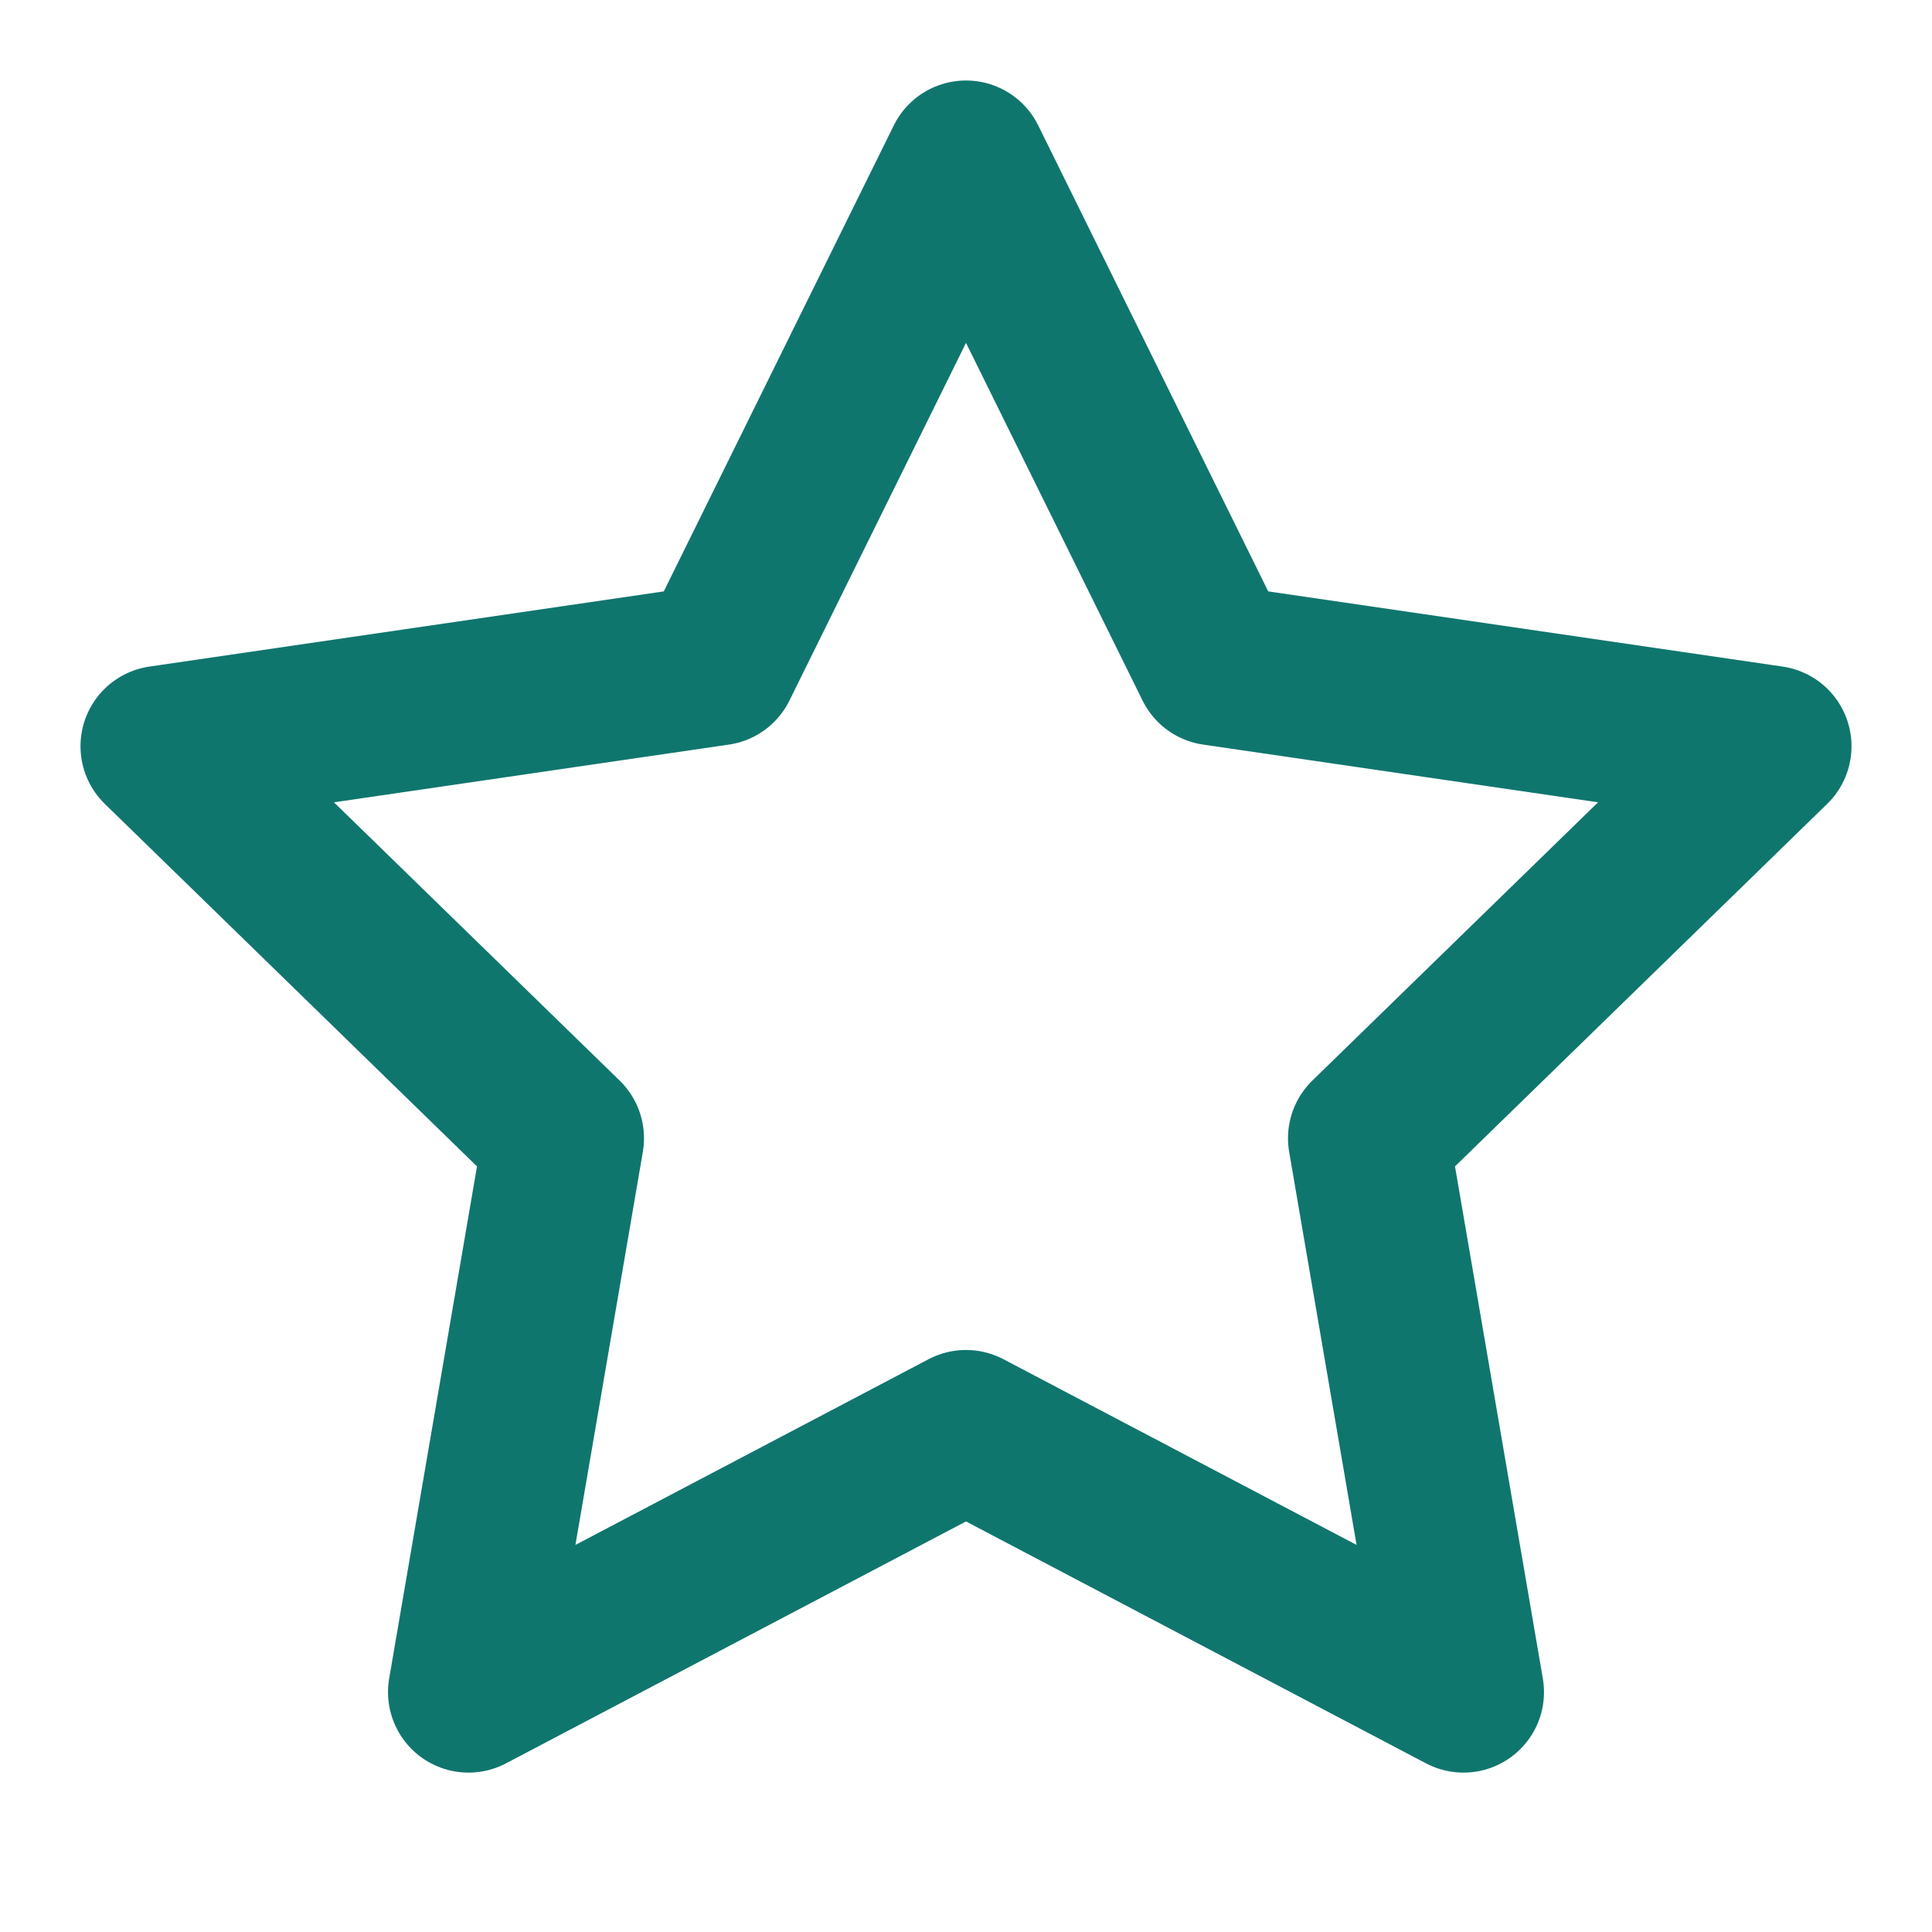
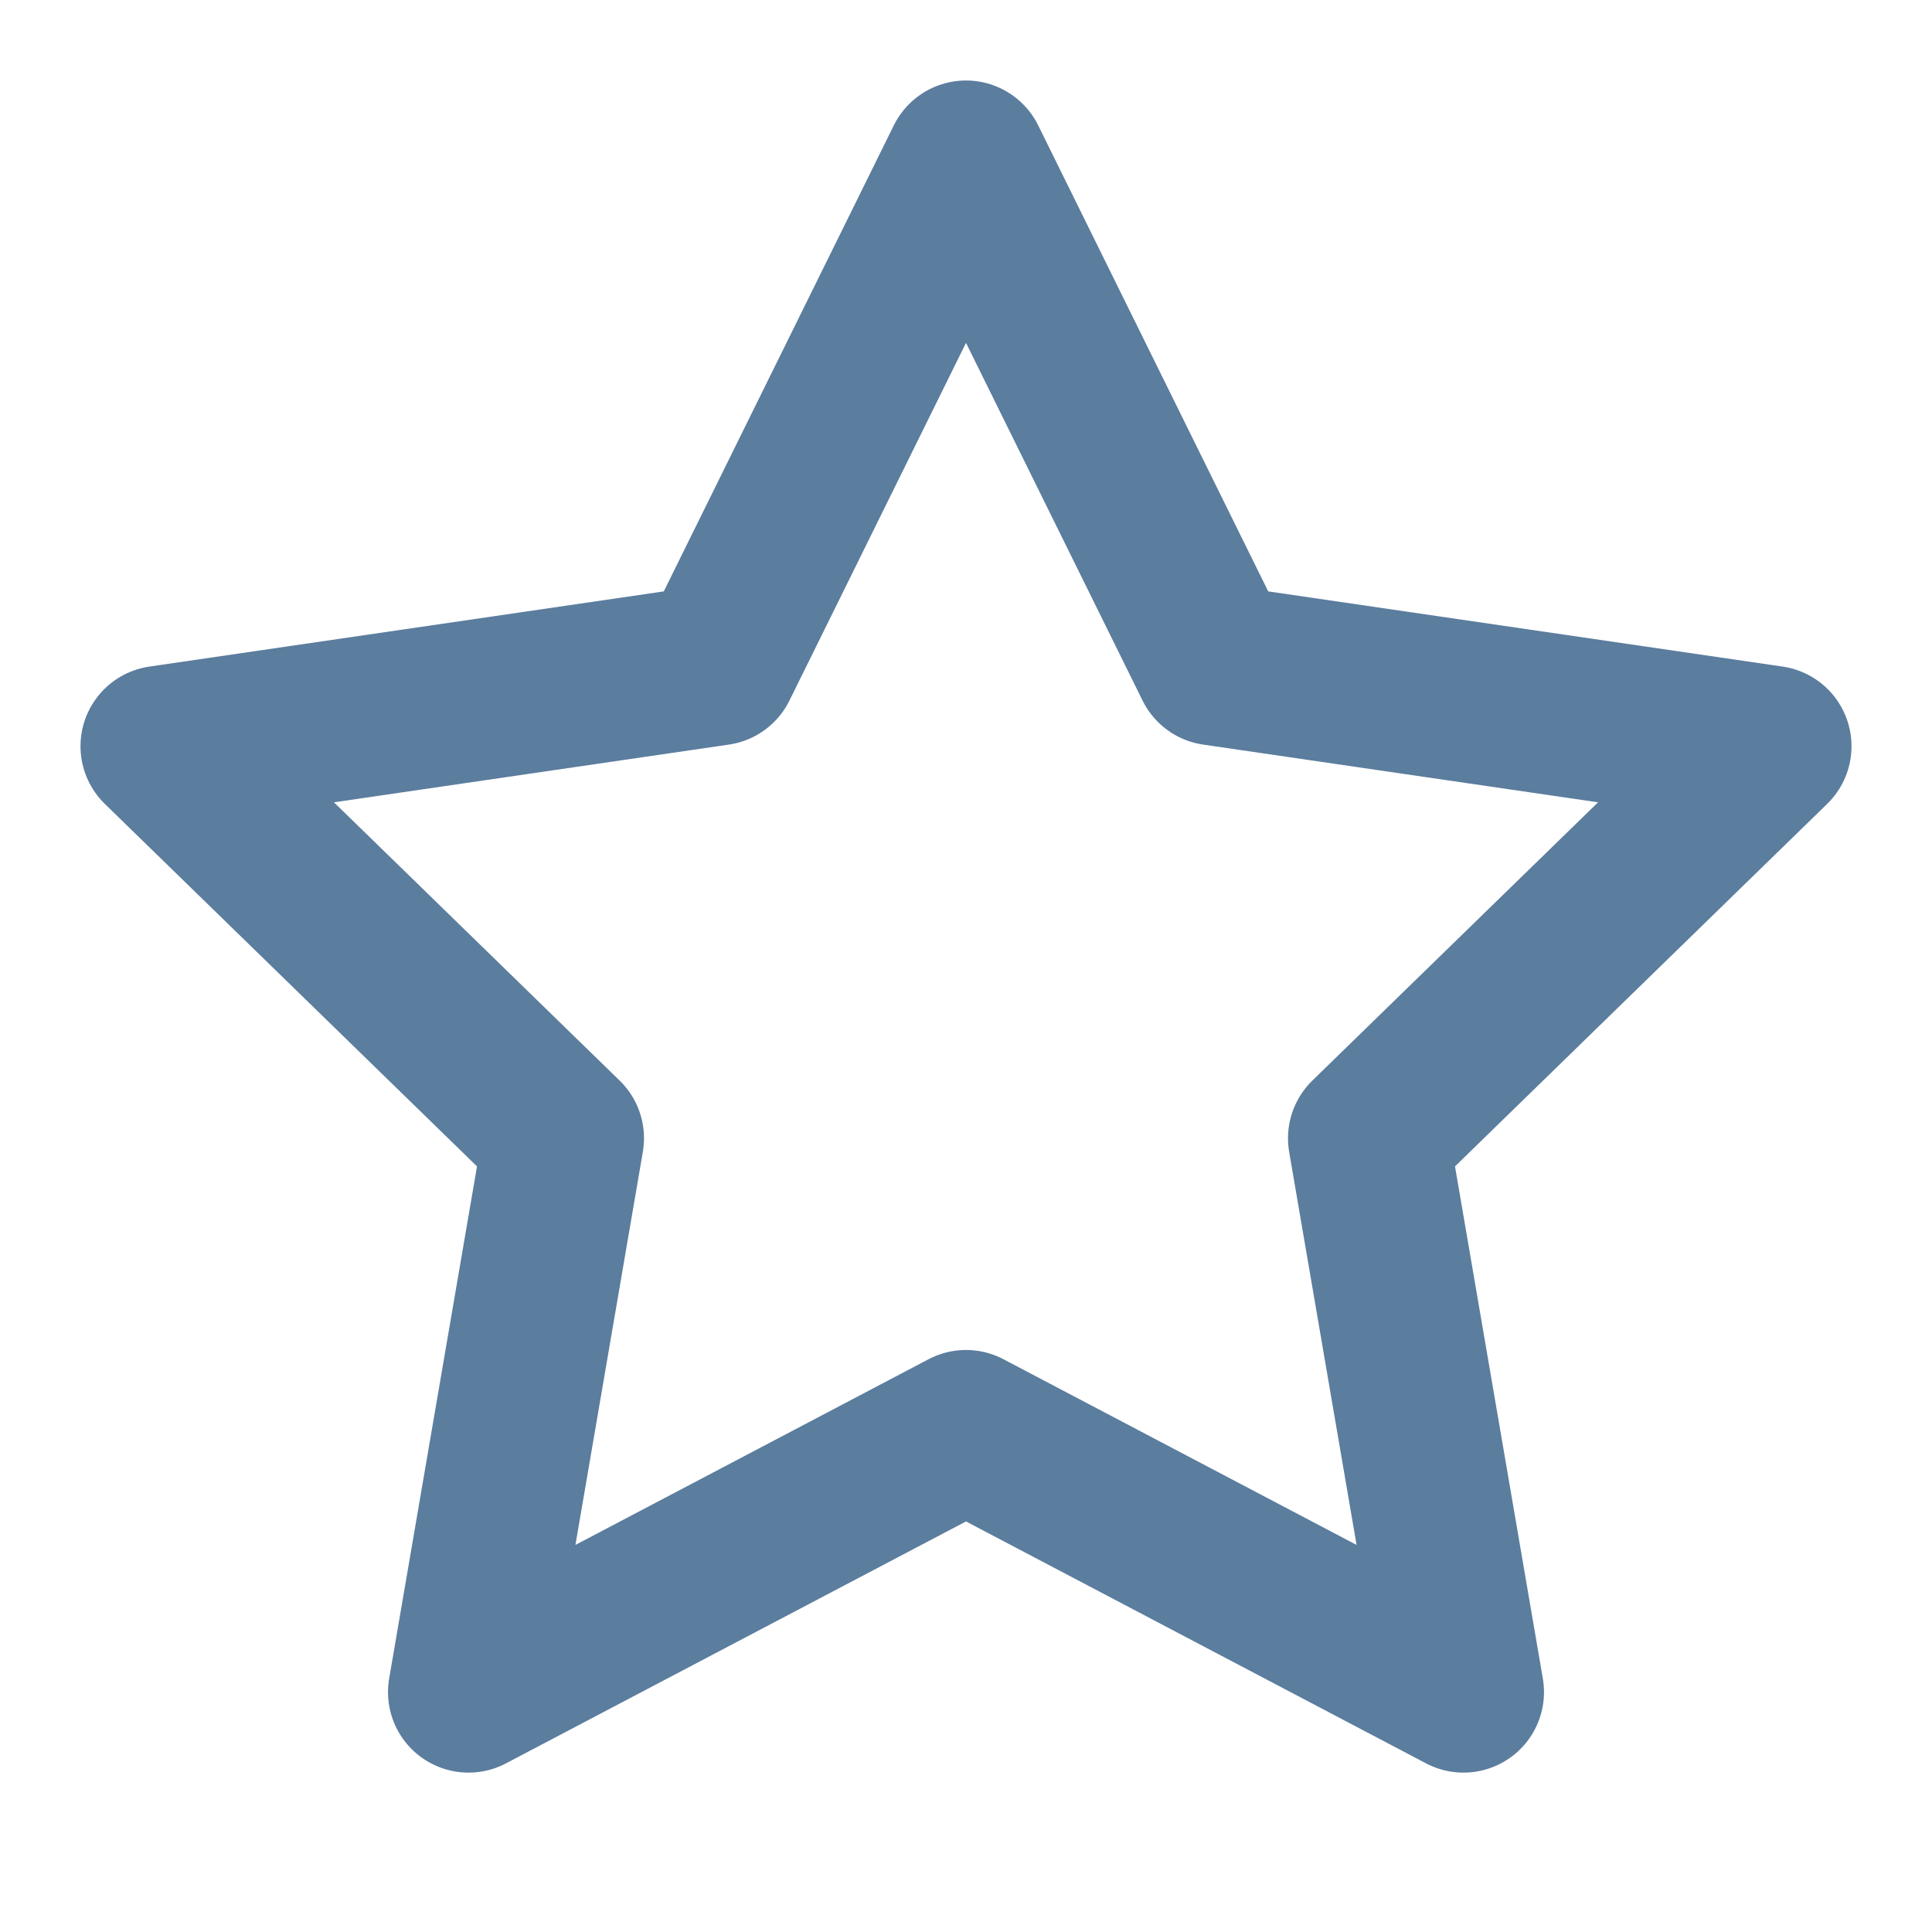
- <svg xmlns="http://www.w3.org/2000/svg" viewBox="0 0 24 24" fill="none" stroke="#0f766e" stroke-width="2" stroke-linecap="round" stroke-linejoin="round">
+ <svg xmlns="http://www.w3.org/2000/svg" viewBox="0 0 24 24" fill="none" stroke="#5B7D9E" stroke-width="2" stroke-linecap="round" stroke-linejoin="round">
  <path d="M12 2L15.09 8.26 22 9.27 17 14.14 18.18 21.02 12 17.77 5.82 21.02 7 14.14 2 9.27 8.91 8.26 12 2z" />
</svg>
